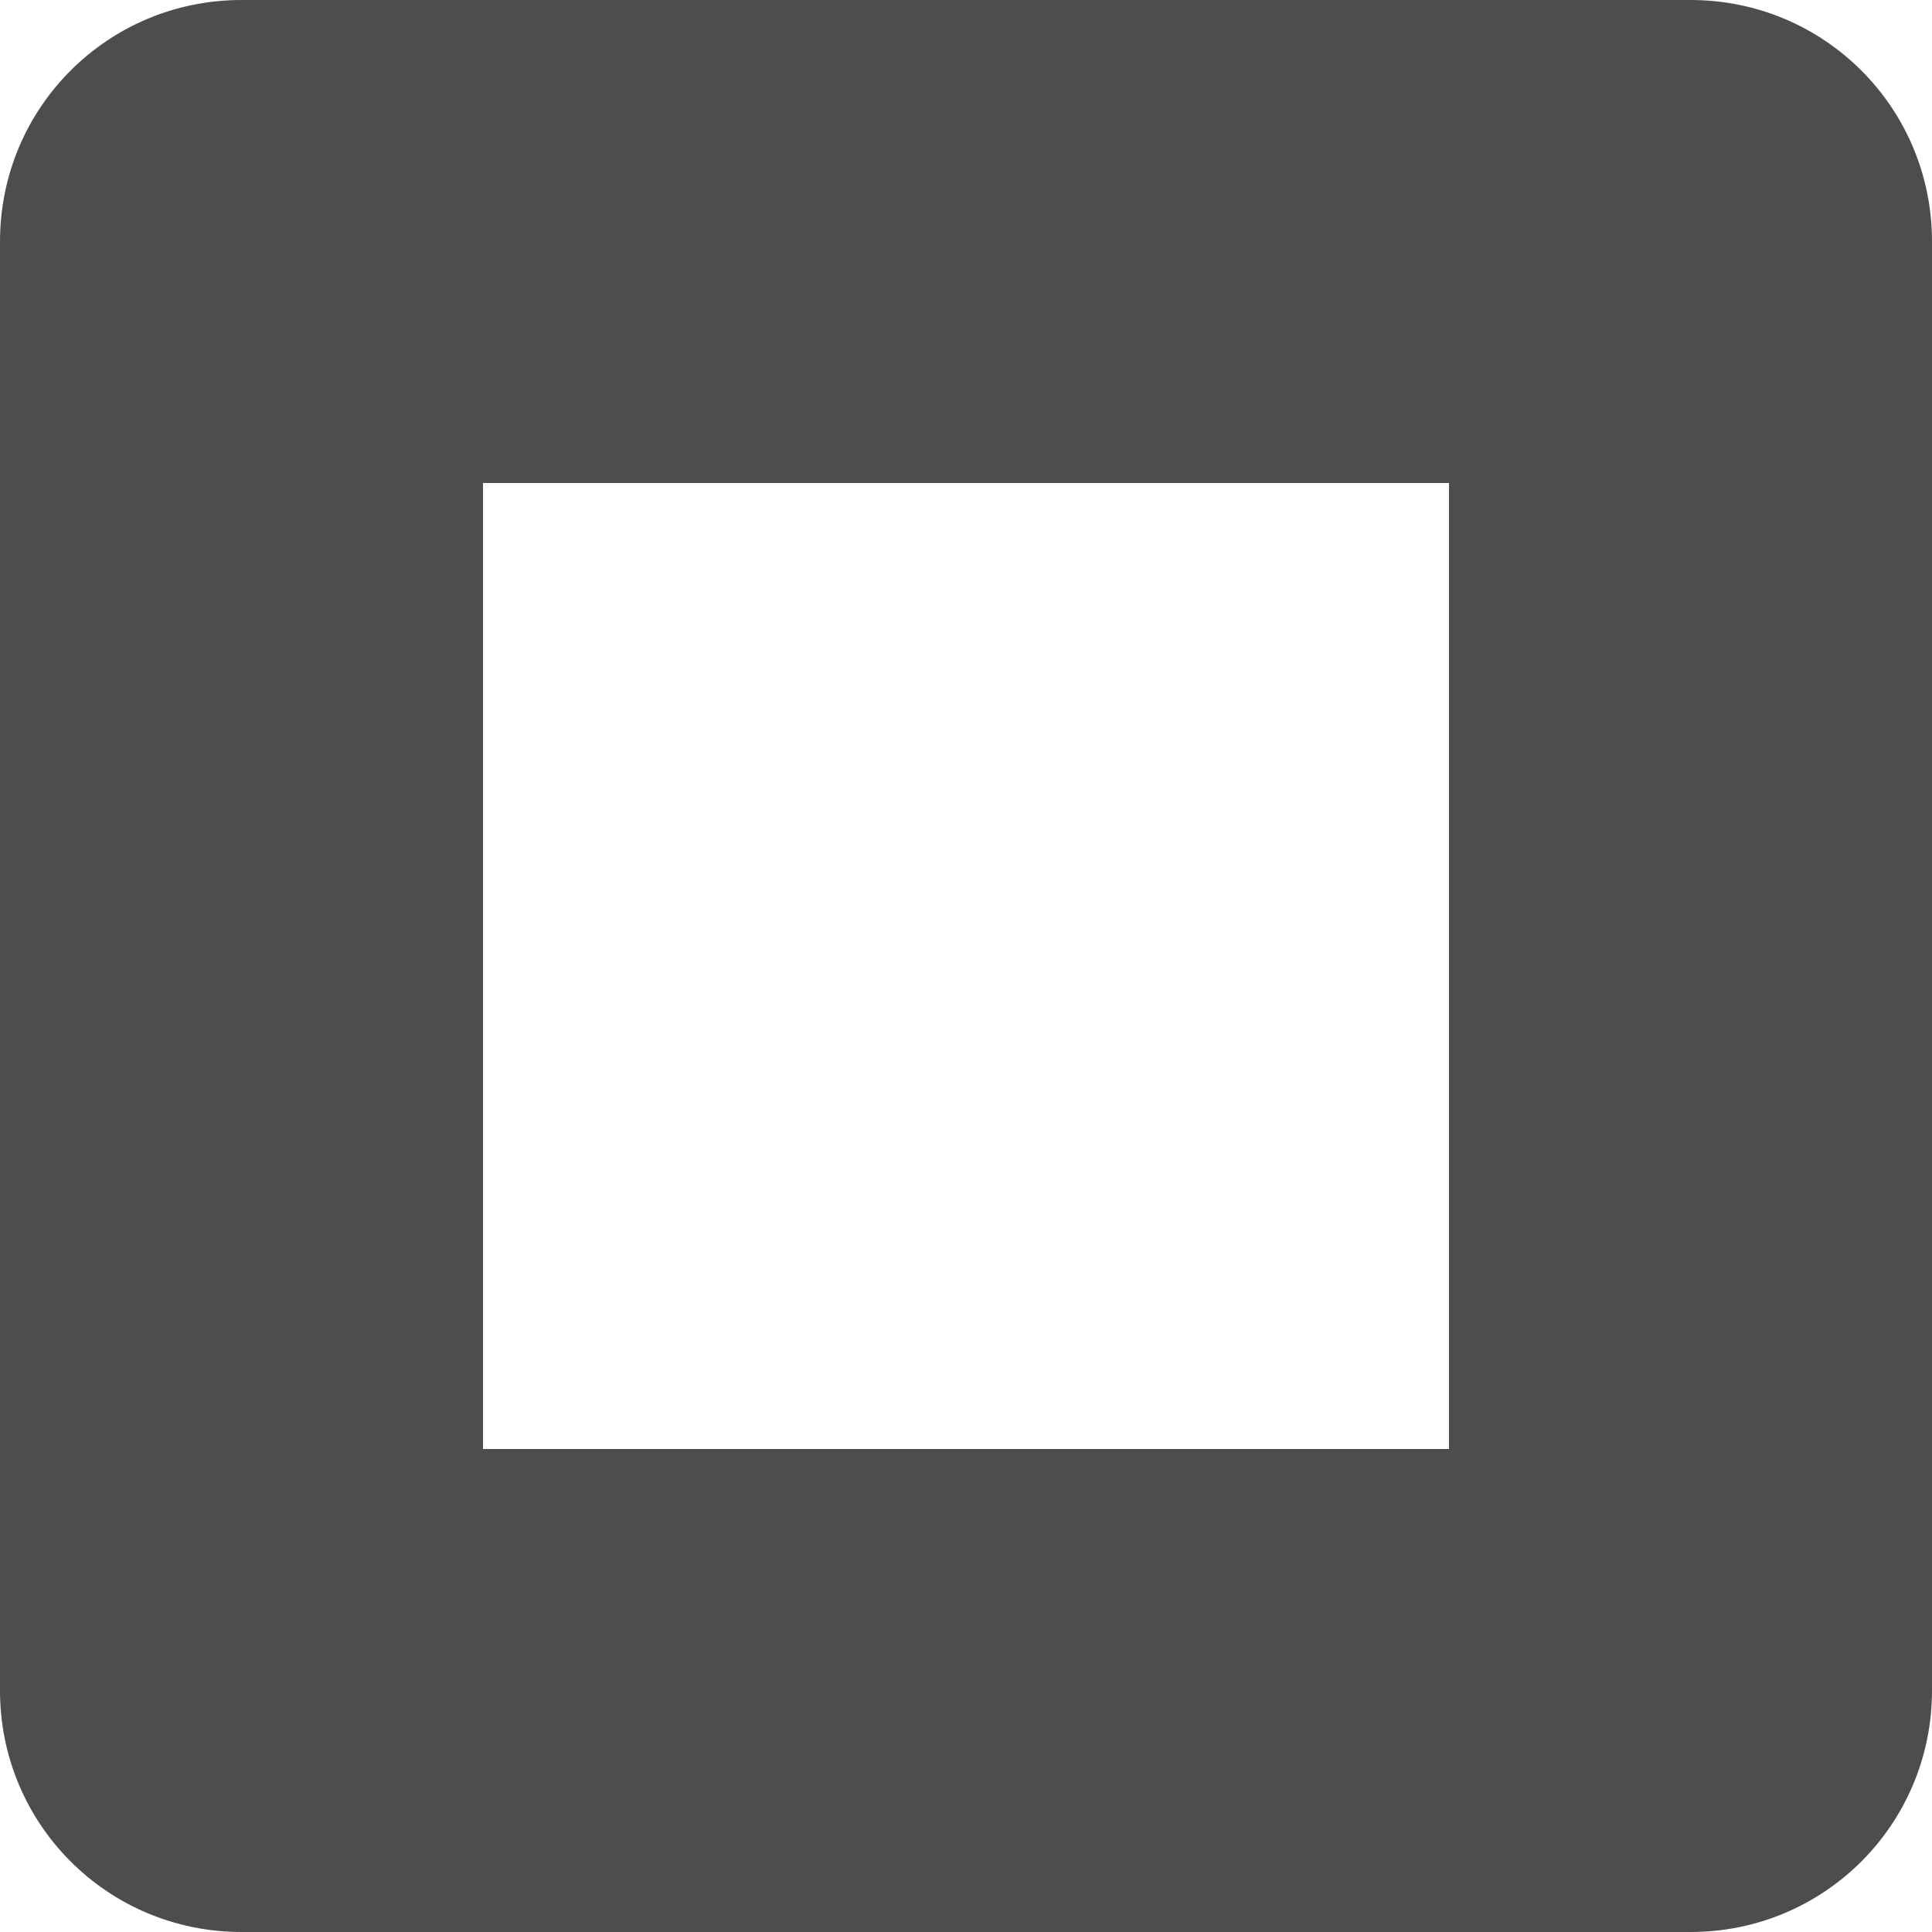
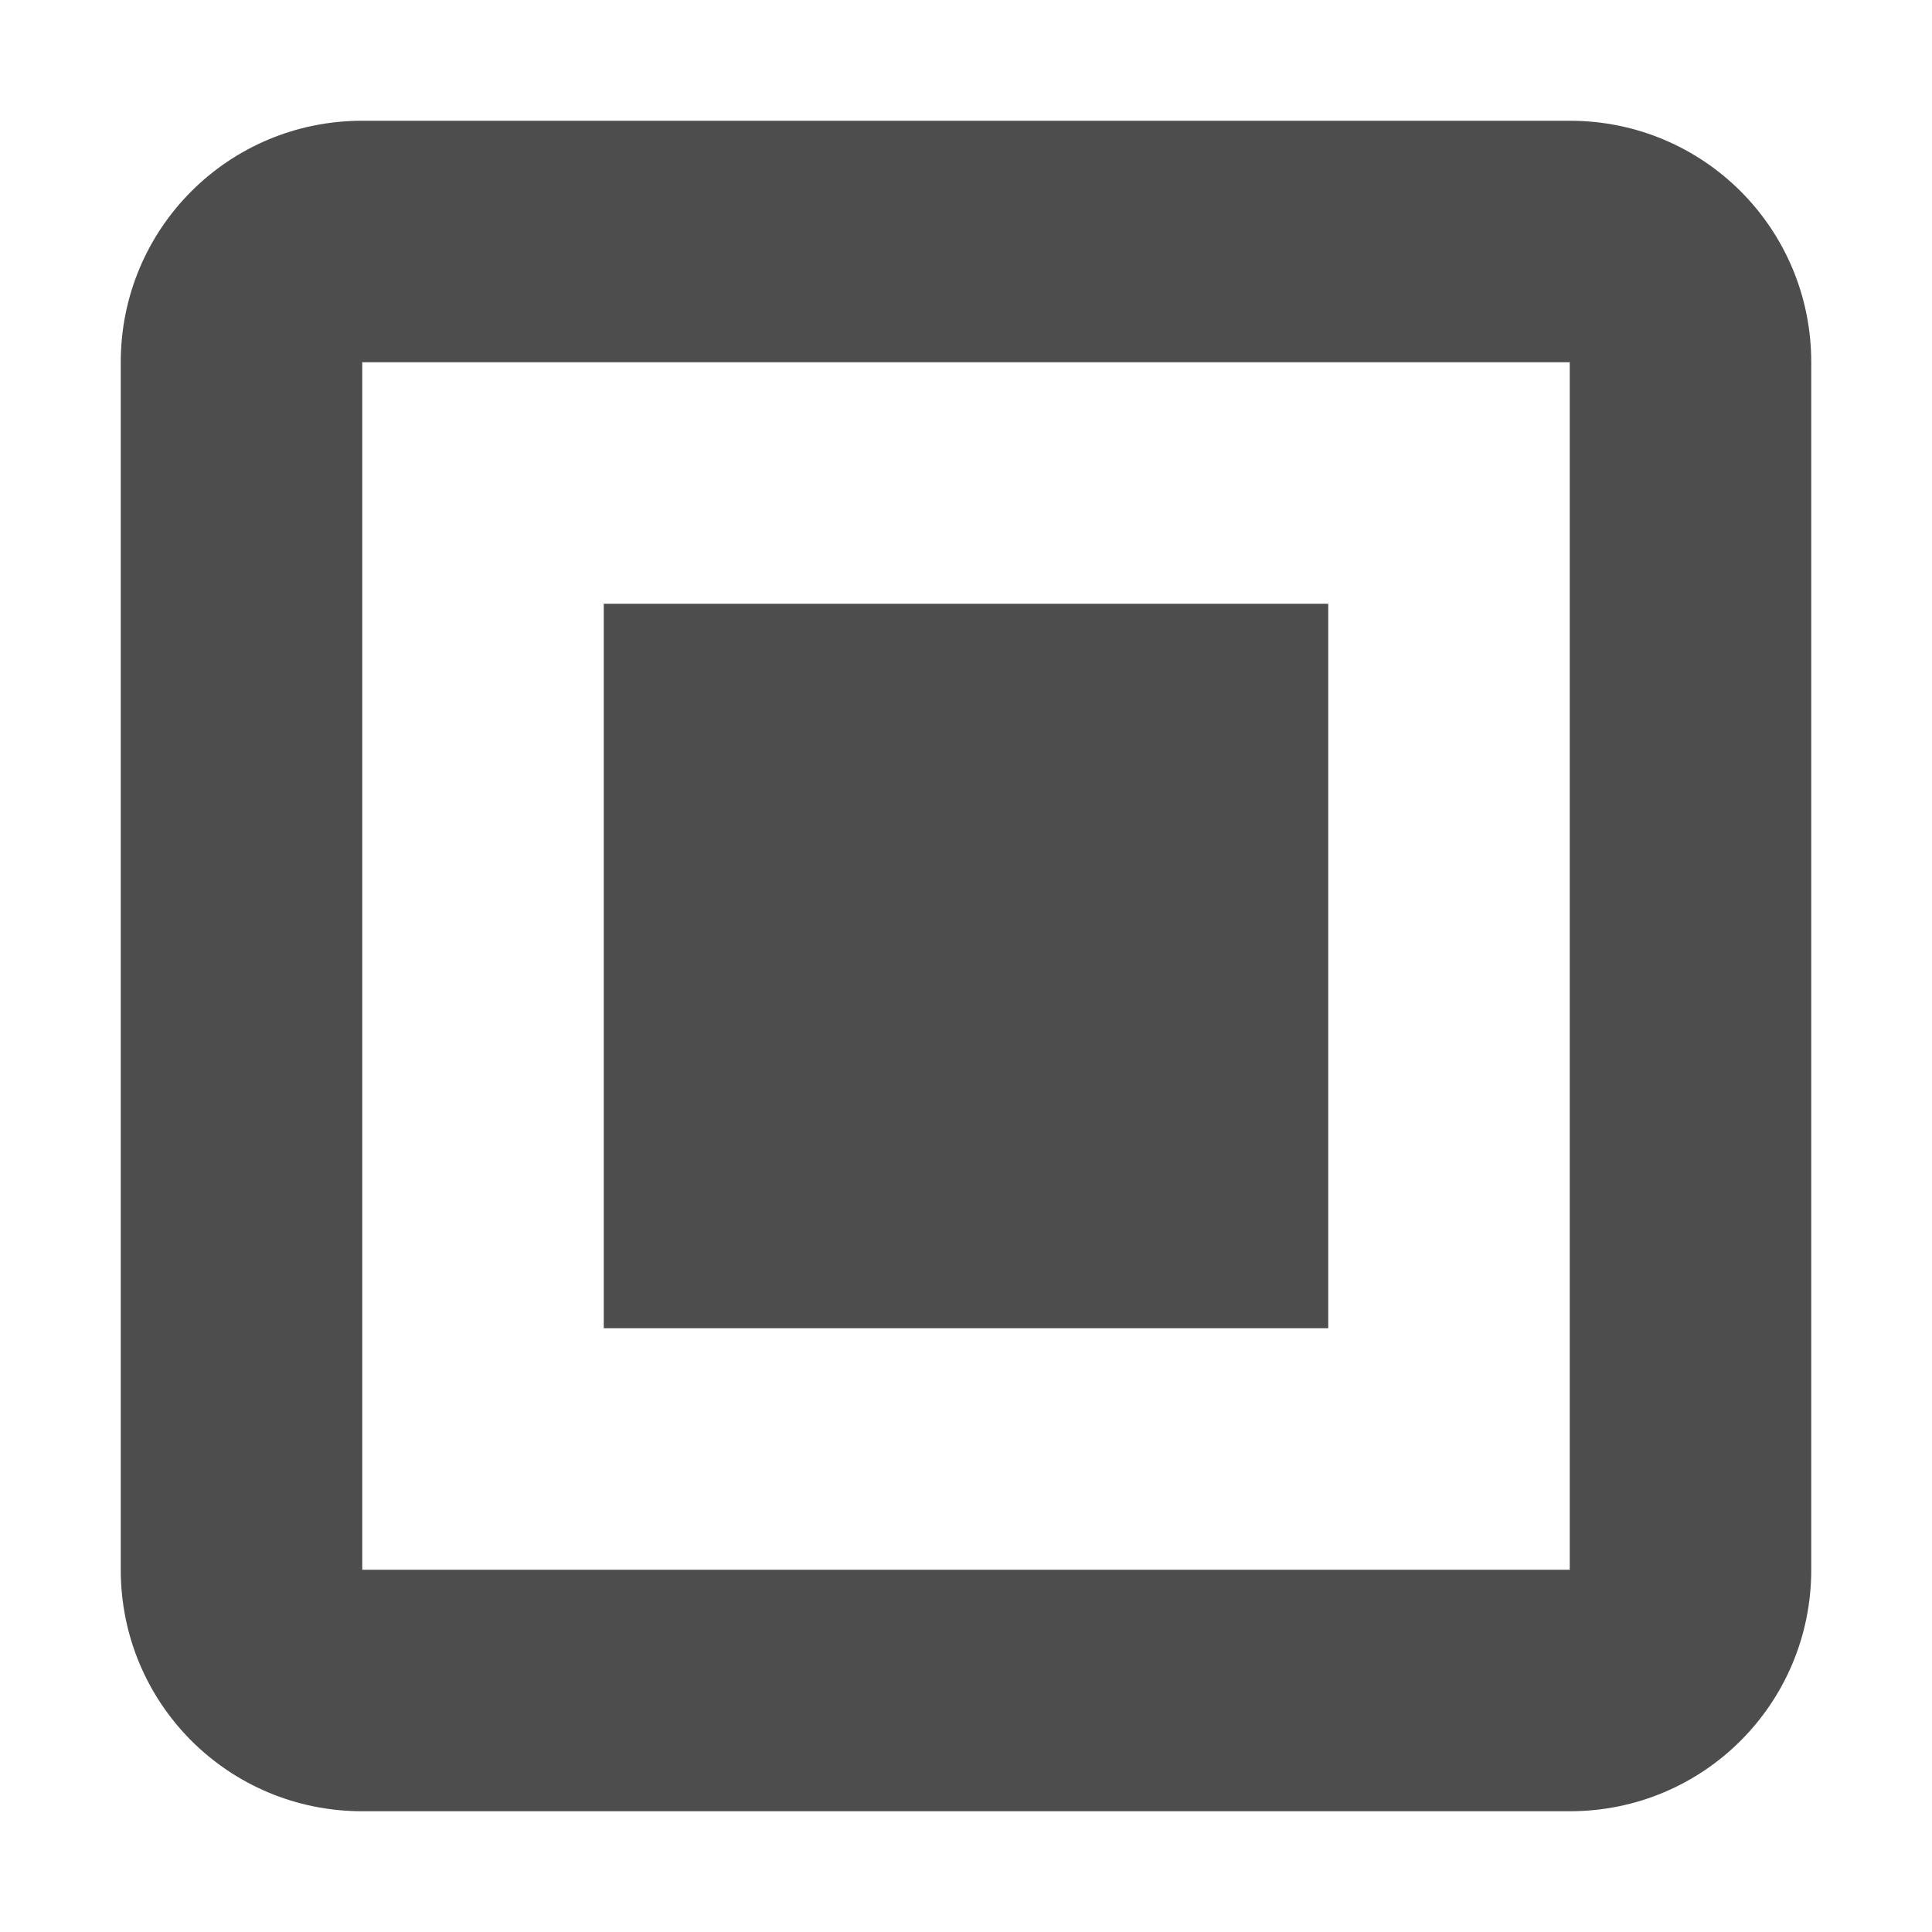
- <svg xmlns="http://www.w3.org/2000/svg" width="16" height="16" version="1.1">
-   <defs>
+ <svg xmlns="http://www.w3.org/2000/svg" width="16" height="16" viewBox="0 0 16 16" version="1.1" id="svg5">
+   <defs id="defs2">
    <style id="current-color-scheme" type="text/css">
   .ColorScheme-Text { color:#4d4d4d; } .ColorScheme-Highlight { color:#4285f4; } .ColorScheme-NeutralText { color:#ff9800; } .ColorScheme-PositiveText { color:#4caf50; } .ColorScheme-NegativeText { color:#f44336; }
-   </style>
+      </style>
  </defs>
-   <path style="fill:currentColor" class="ColorScheme-Text" d="M 2,0 C 0.892,0 0,0.892 0,2 V 14 C 0,15.108 0.892,16 2,16 H 14 C 15.108,16 16,15.108 16,14 V 2 C 16,0.892 15.108,0 14,0 Z M 4,4 H 12 V 12 H 4 Z" />
+   <path id="path4273" style="fill:currentColor;fill-opacity:1;stroke-width:0.5;stroke-linecap:square" class="ColorScheme-Text" d="M 3,1 C 1.892,1 1,1.892 1,3 v 10 c 0,1.108 0.892,2 2,2 h 10 c 1.108,0 2,-0.892 2,-2 V 3 C 15,1.892 14.108,1 13,1 Z M 3,3 H 13 V 13 H 3 Z m 2,2 v 6 h 6 V 5 Z" />
</svg>
